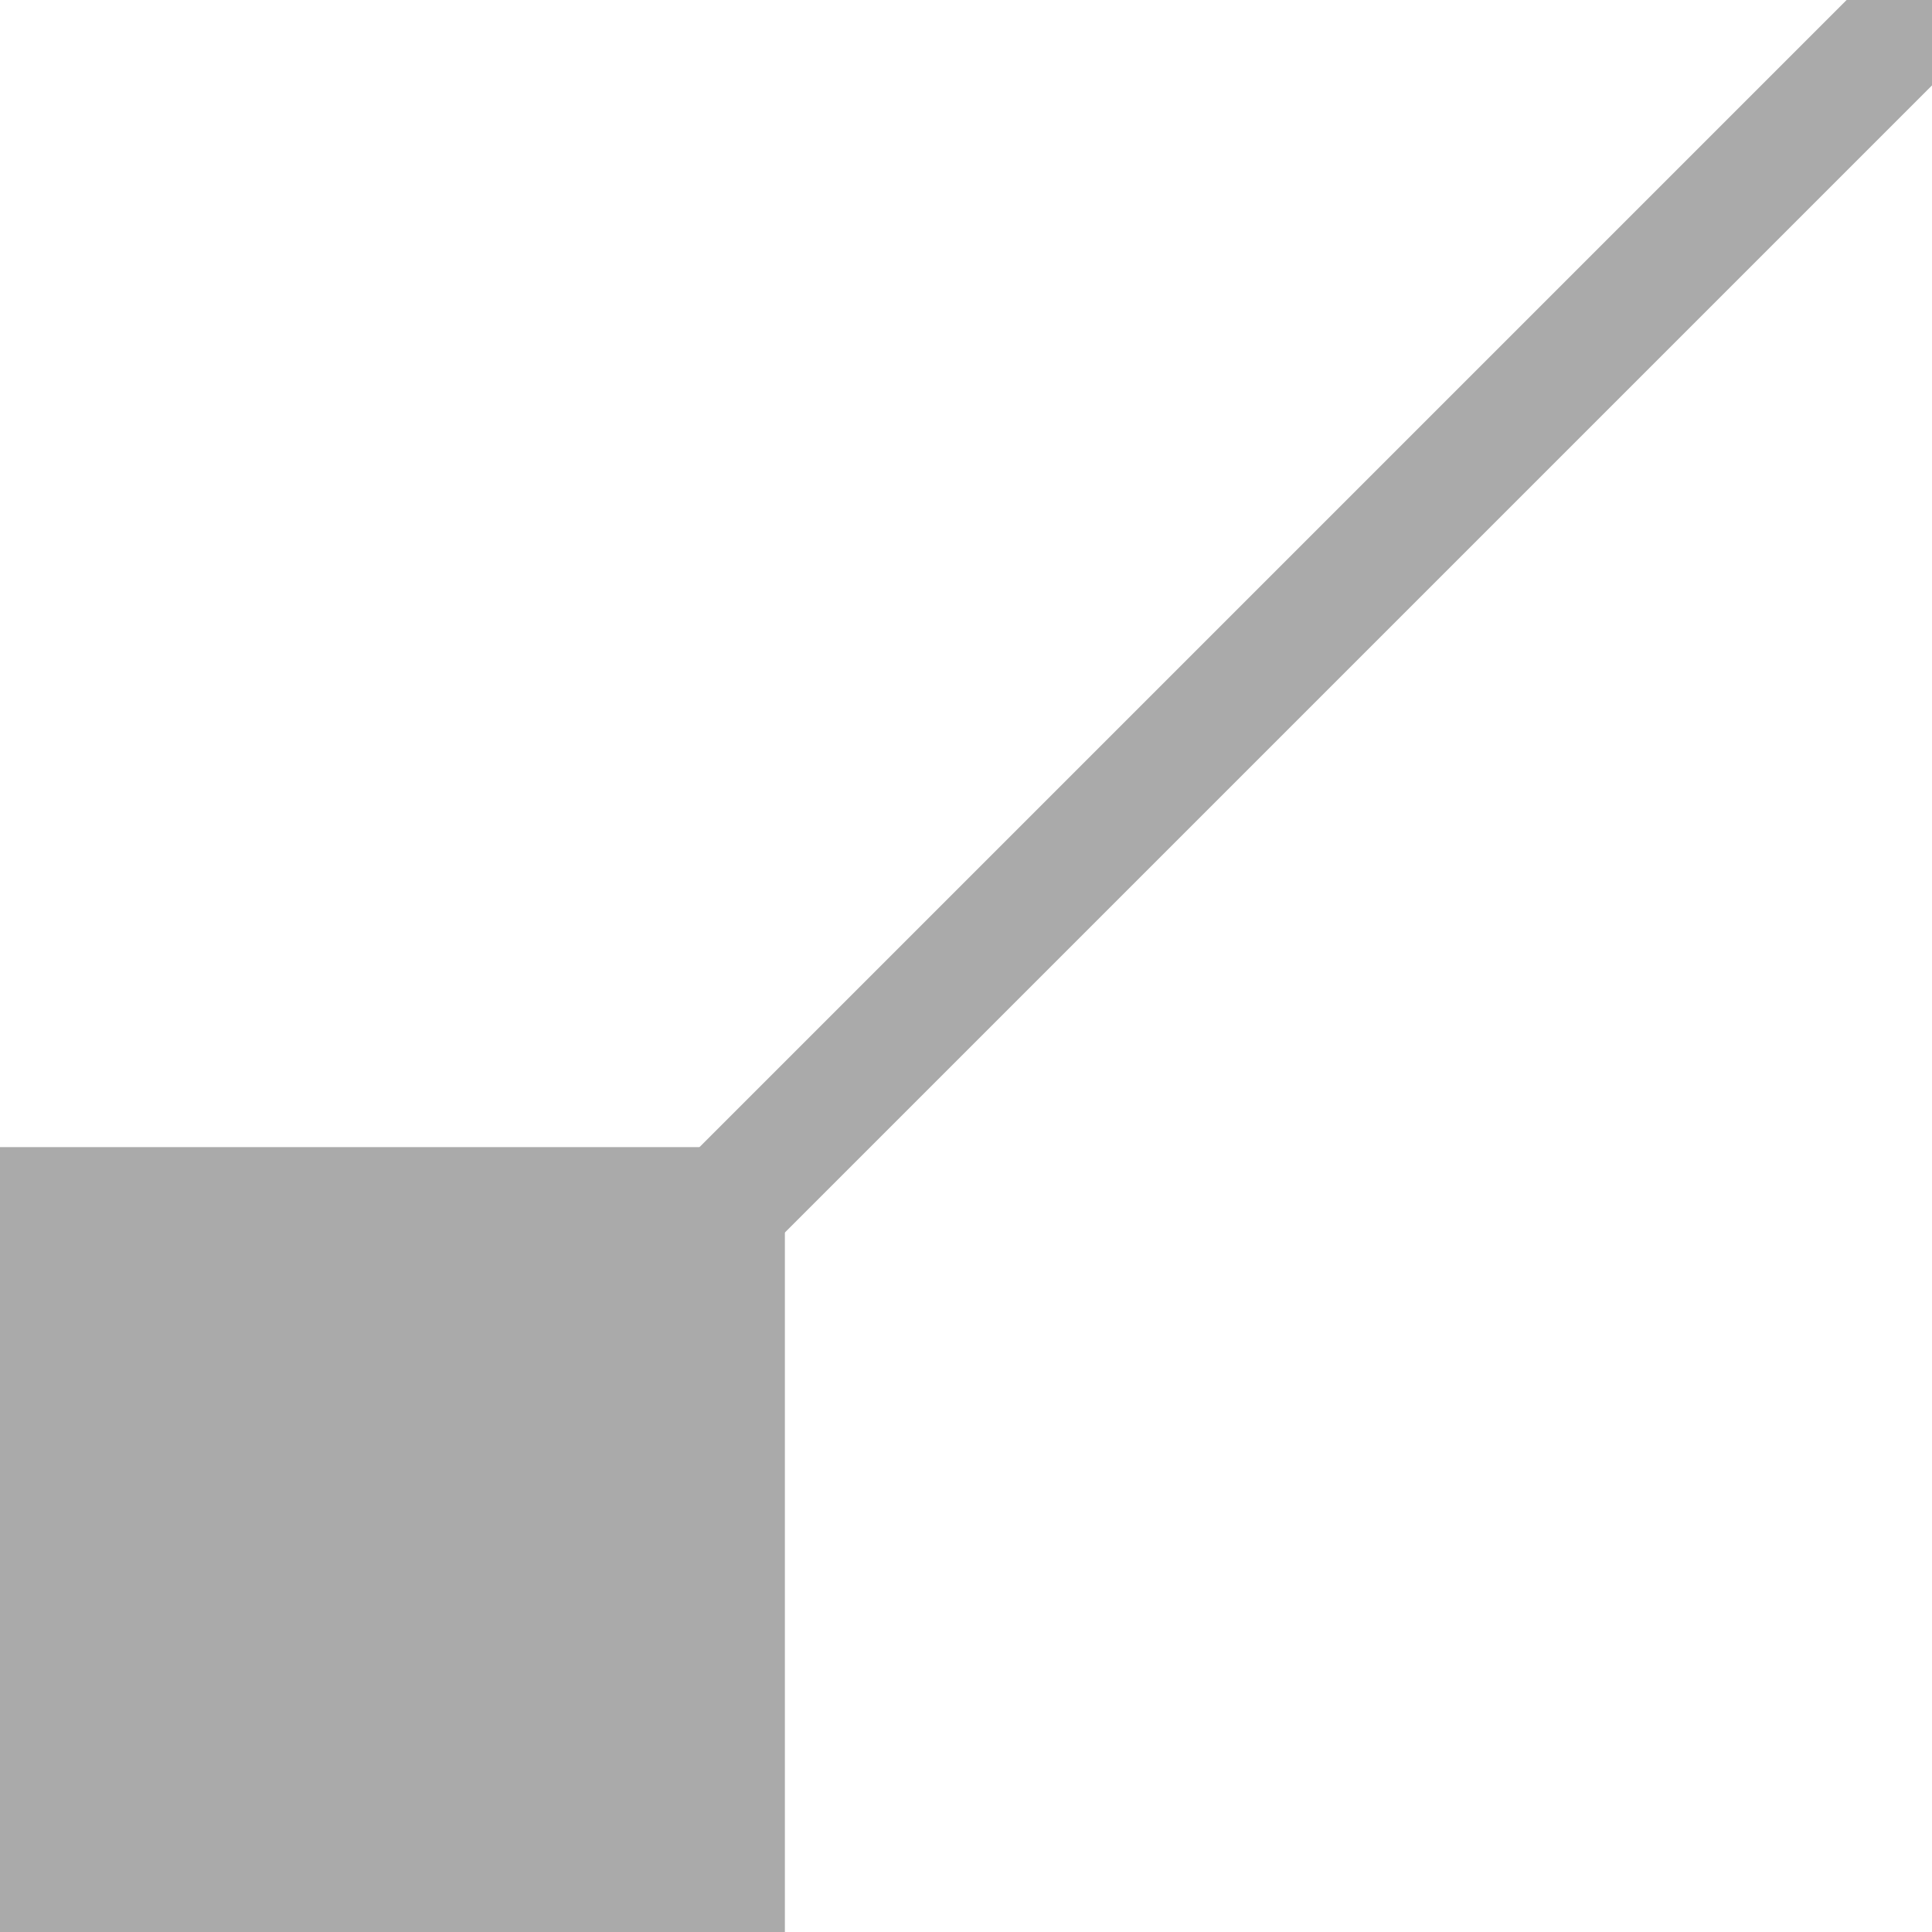
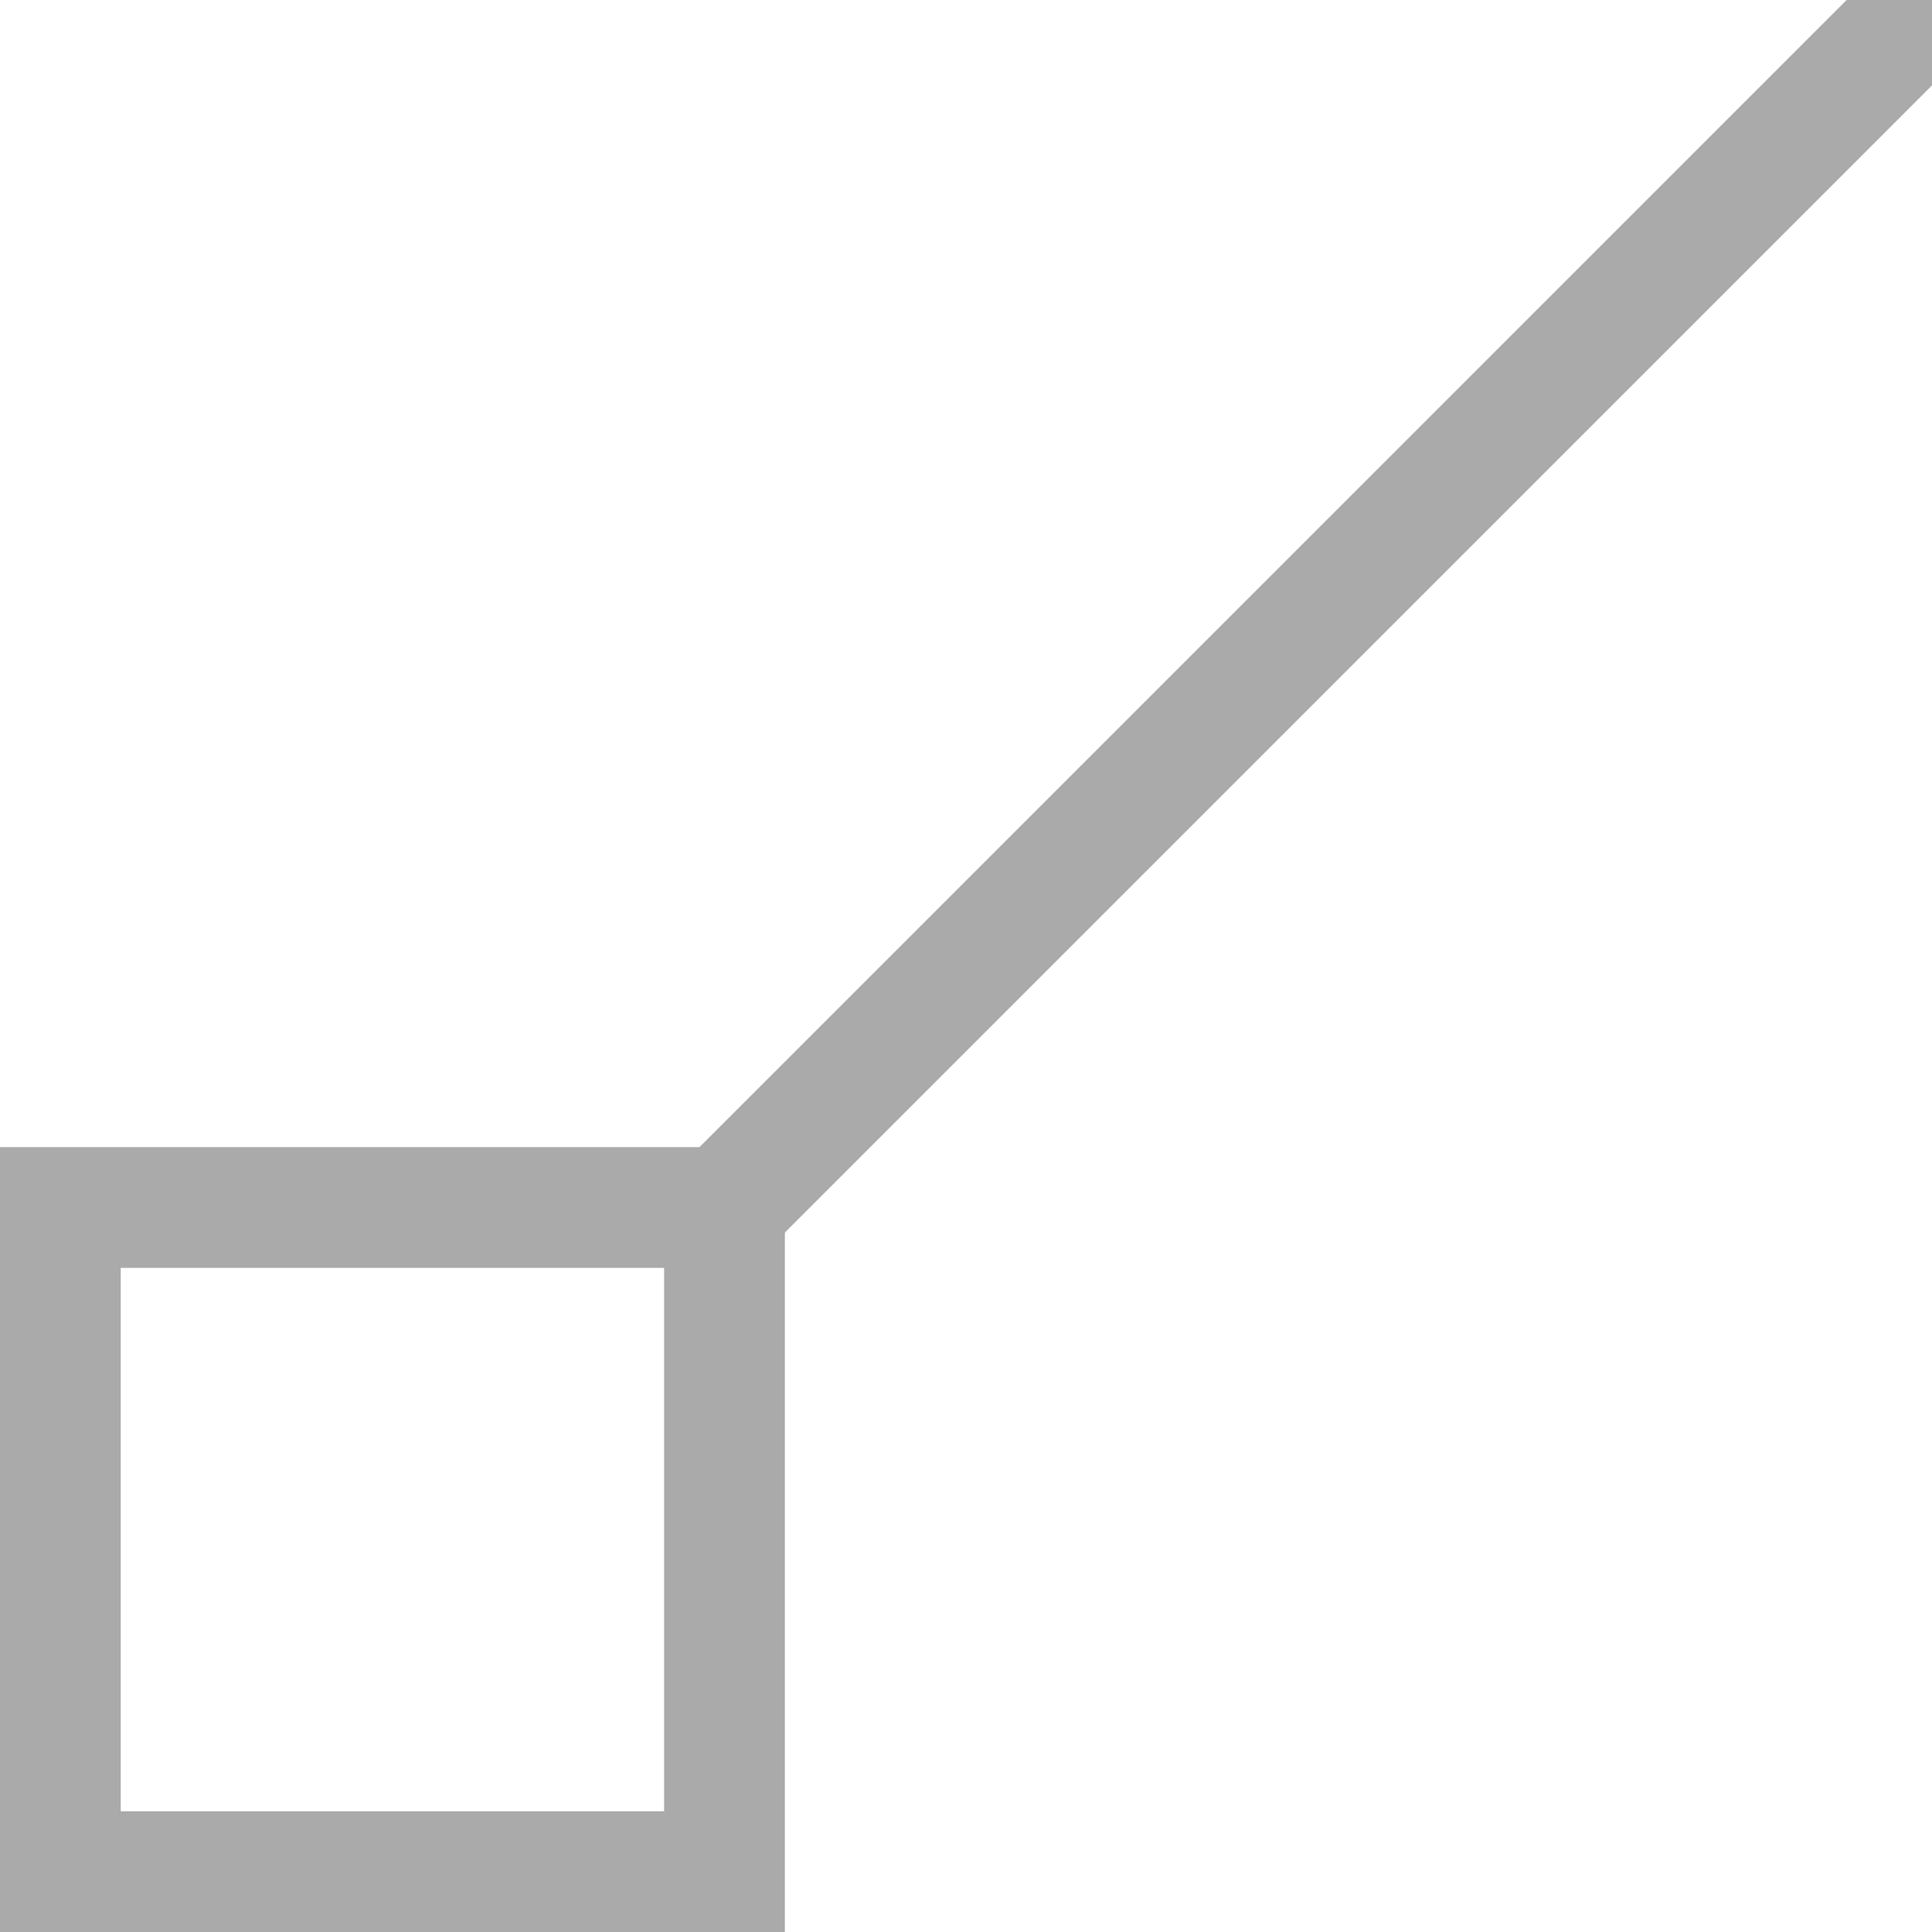
<svg xmlns="http://www.w3.org/2000/svg" id="root" width="16" height="16" viewBox="0 0 16 16">
  <path d="M 6 10 L 16 0" style="fill:none;stroke:#aaaaaa;stroke-width:1" />
-   <path d="M 0.5 16 L 0.5 10 L 6 10 L 6 15.5 L 0.5 15.5" style="fill:#aaaaaa;stroke:#aaaaaa;stroke-width:1" />
+   <path d="M 0.5 16 L 0.5 10 L 6 10 L 6 15.5 L 0.5 15.5" style="fill:none;stroke:#aaaaaa;stroke-width:1" />
</svg>
